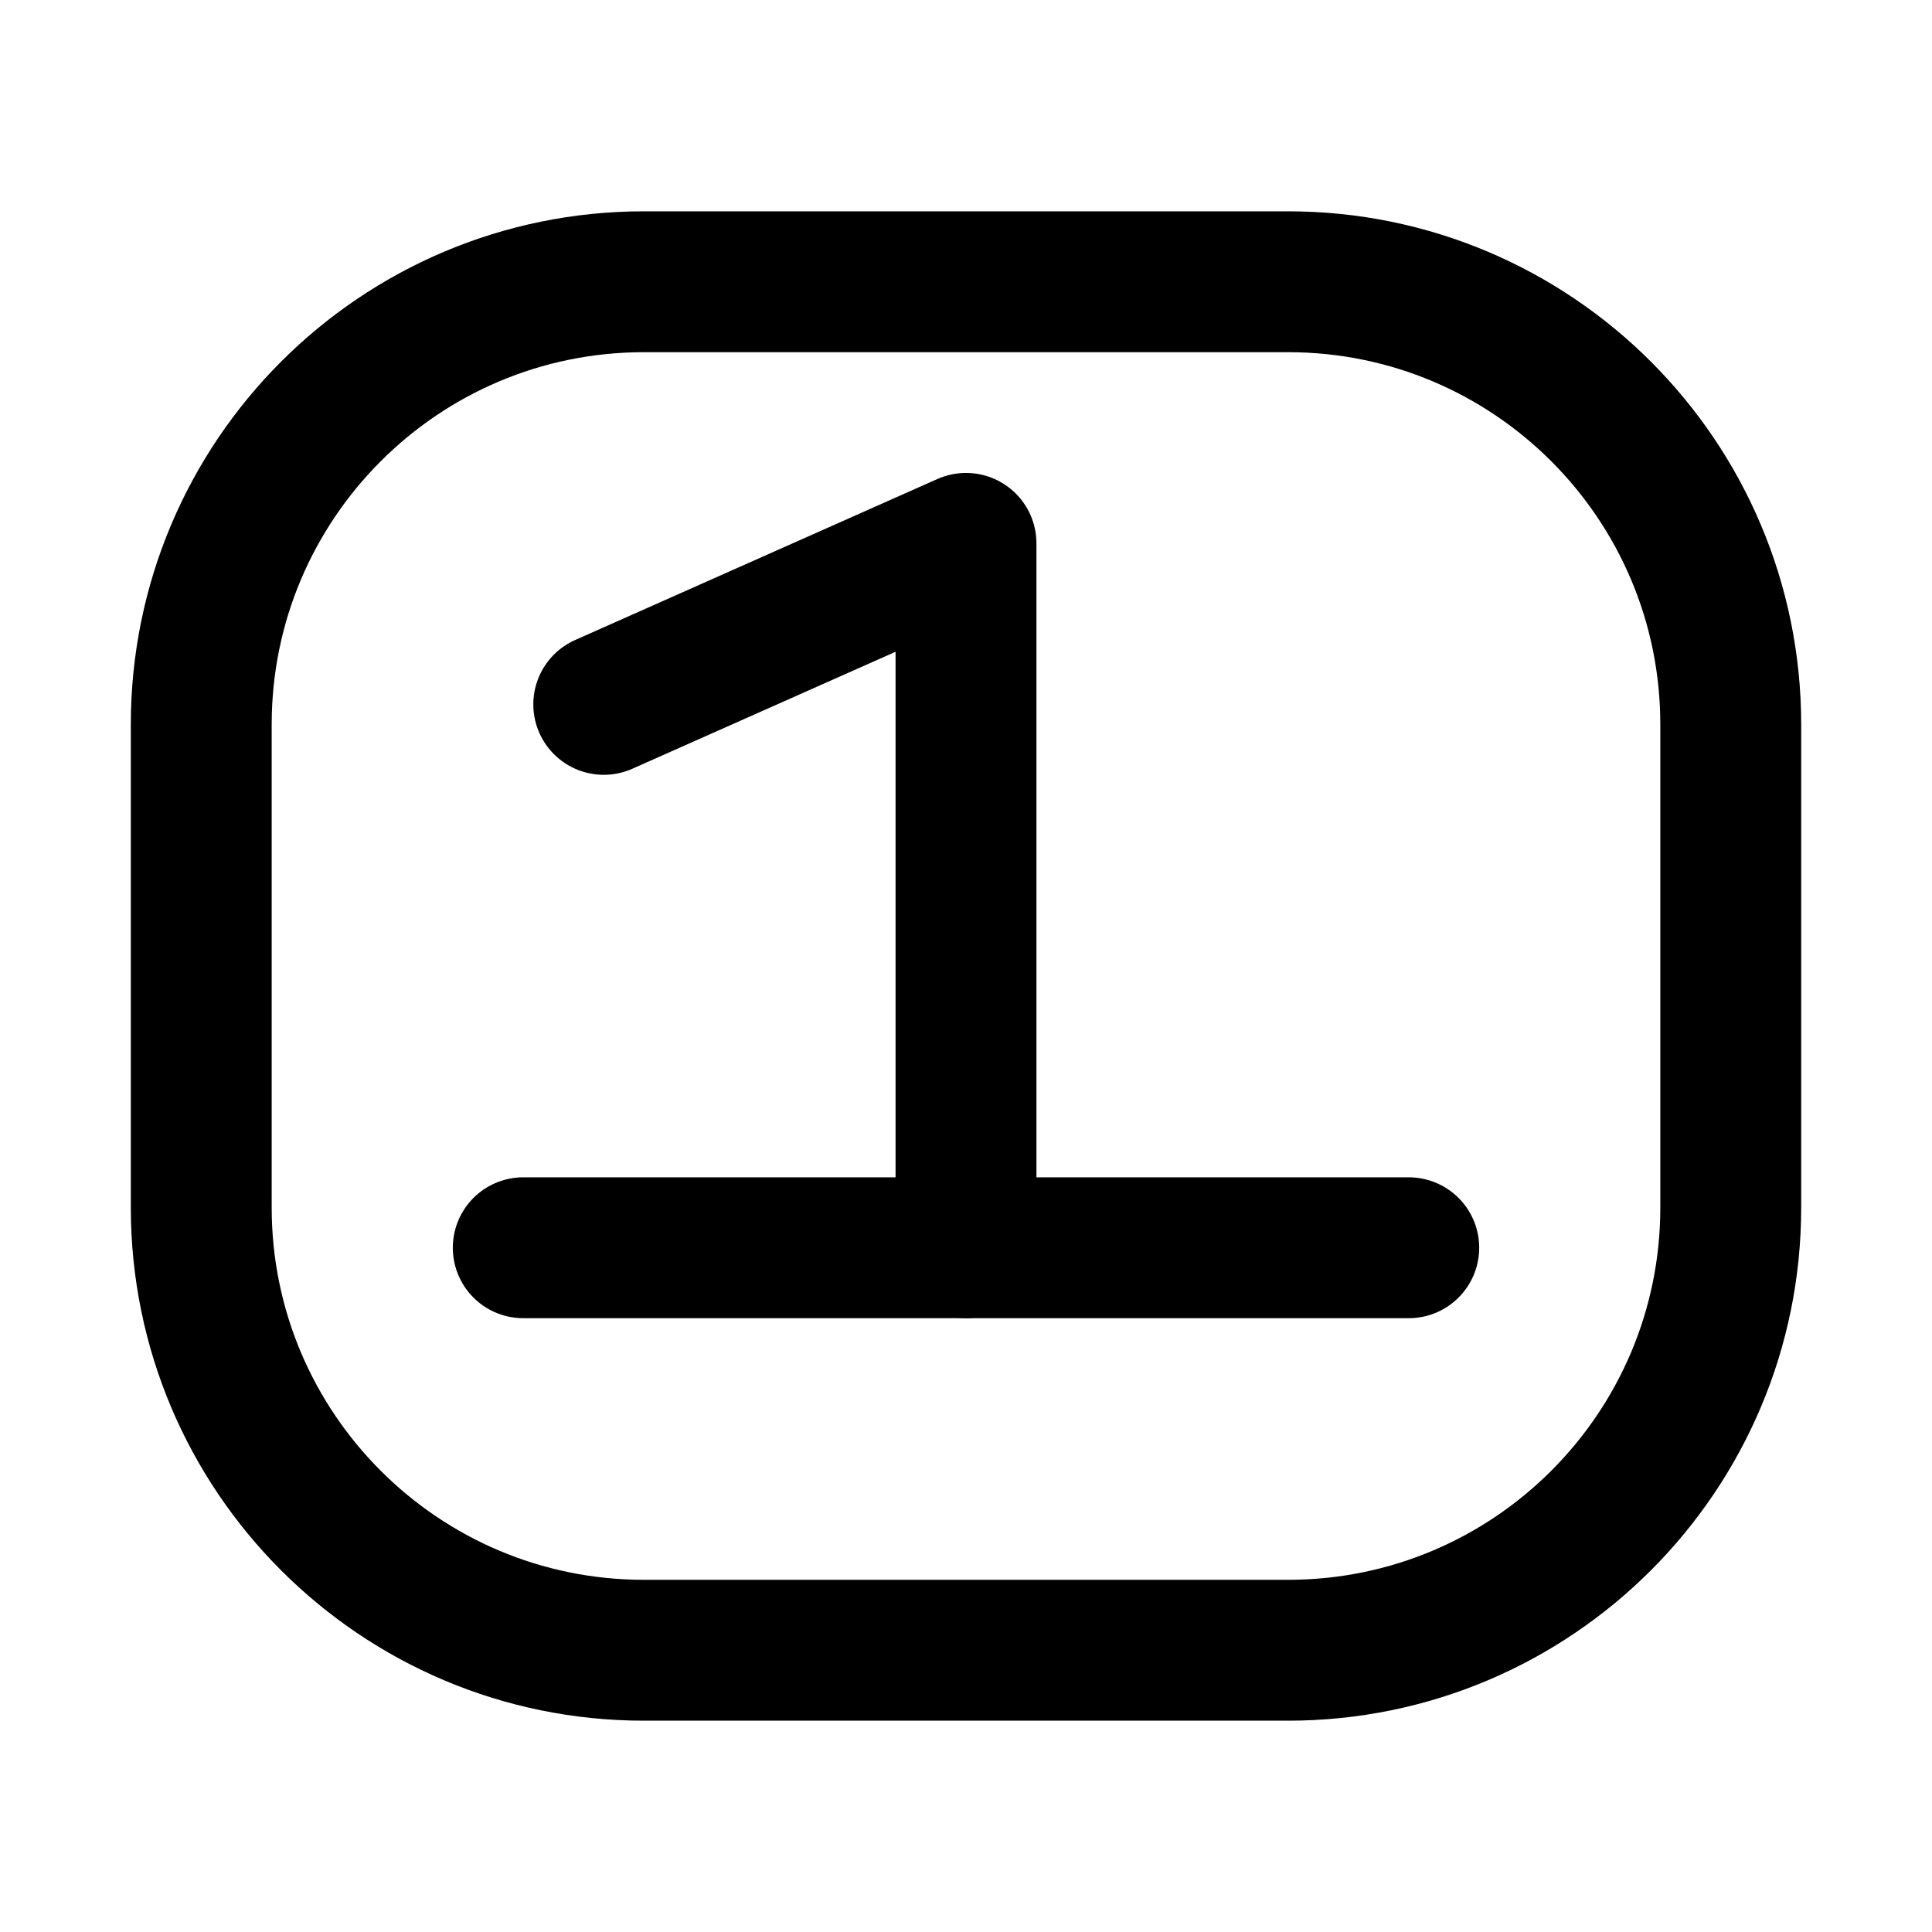
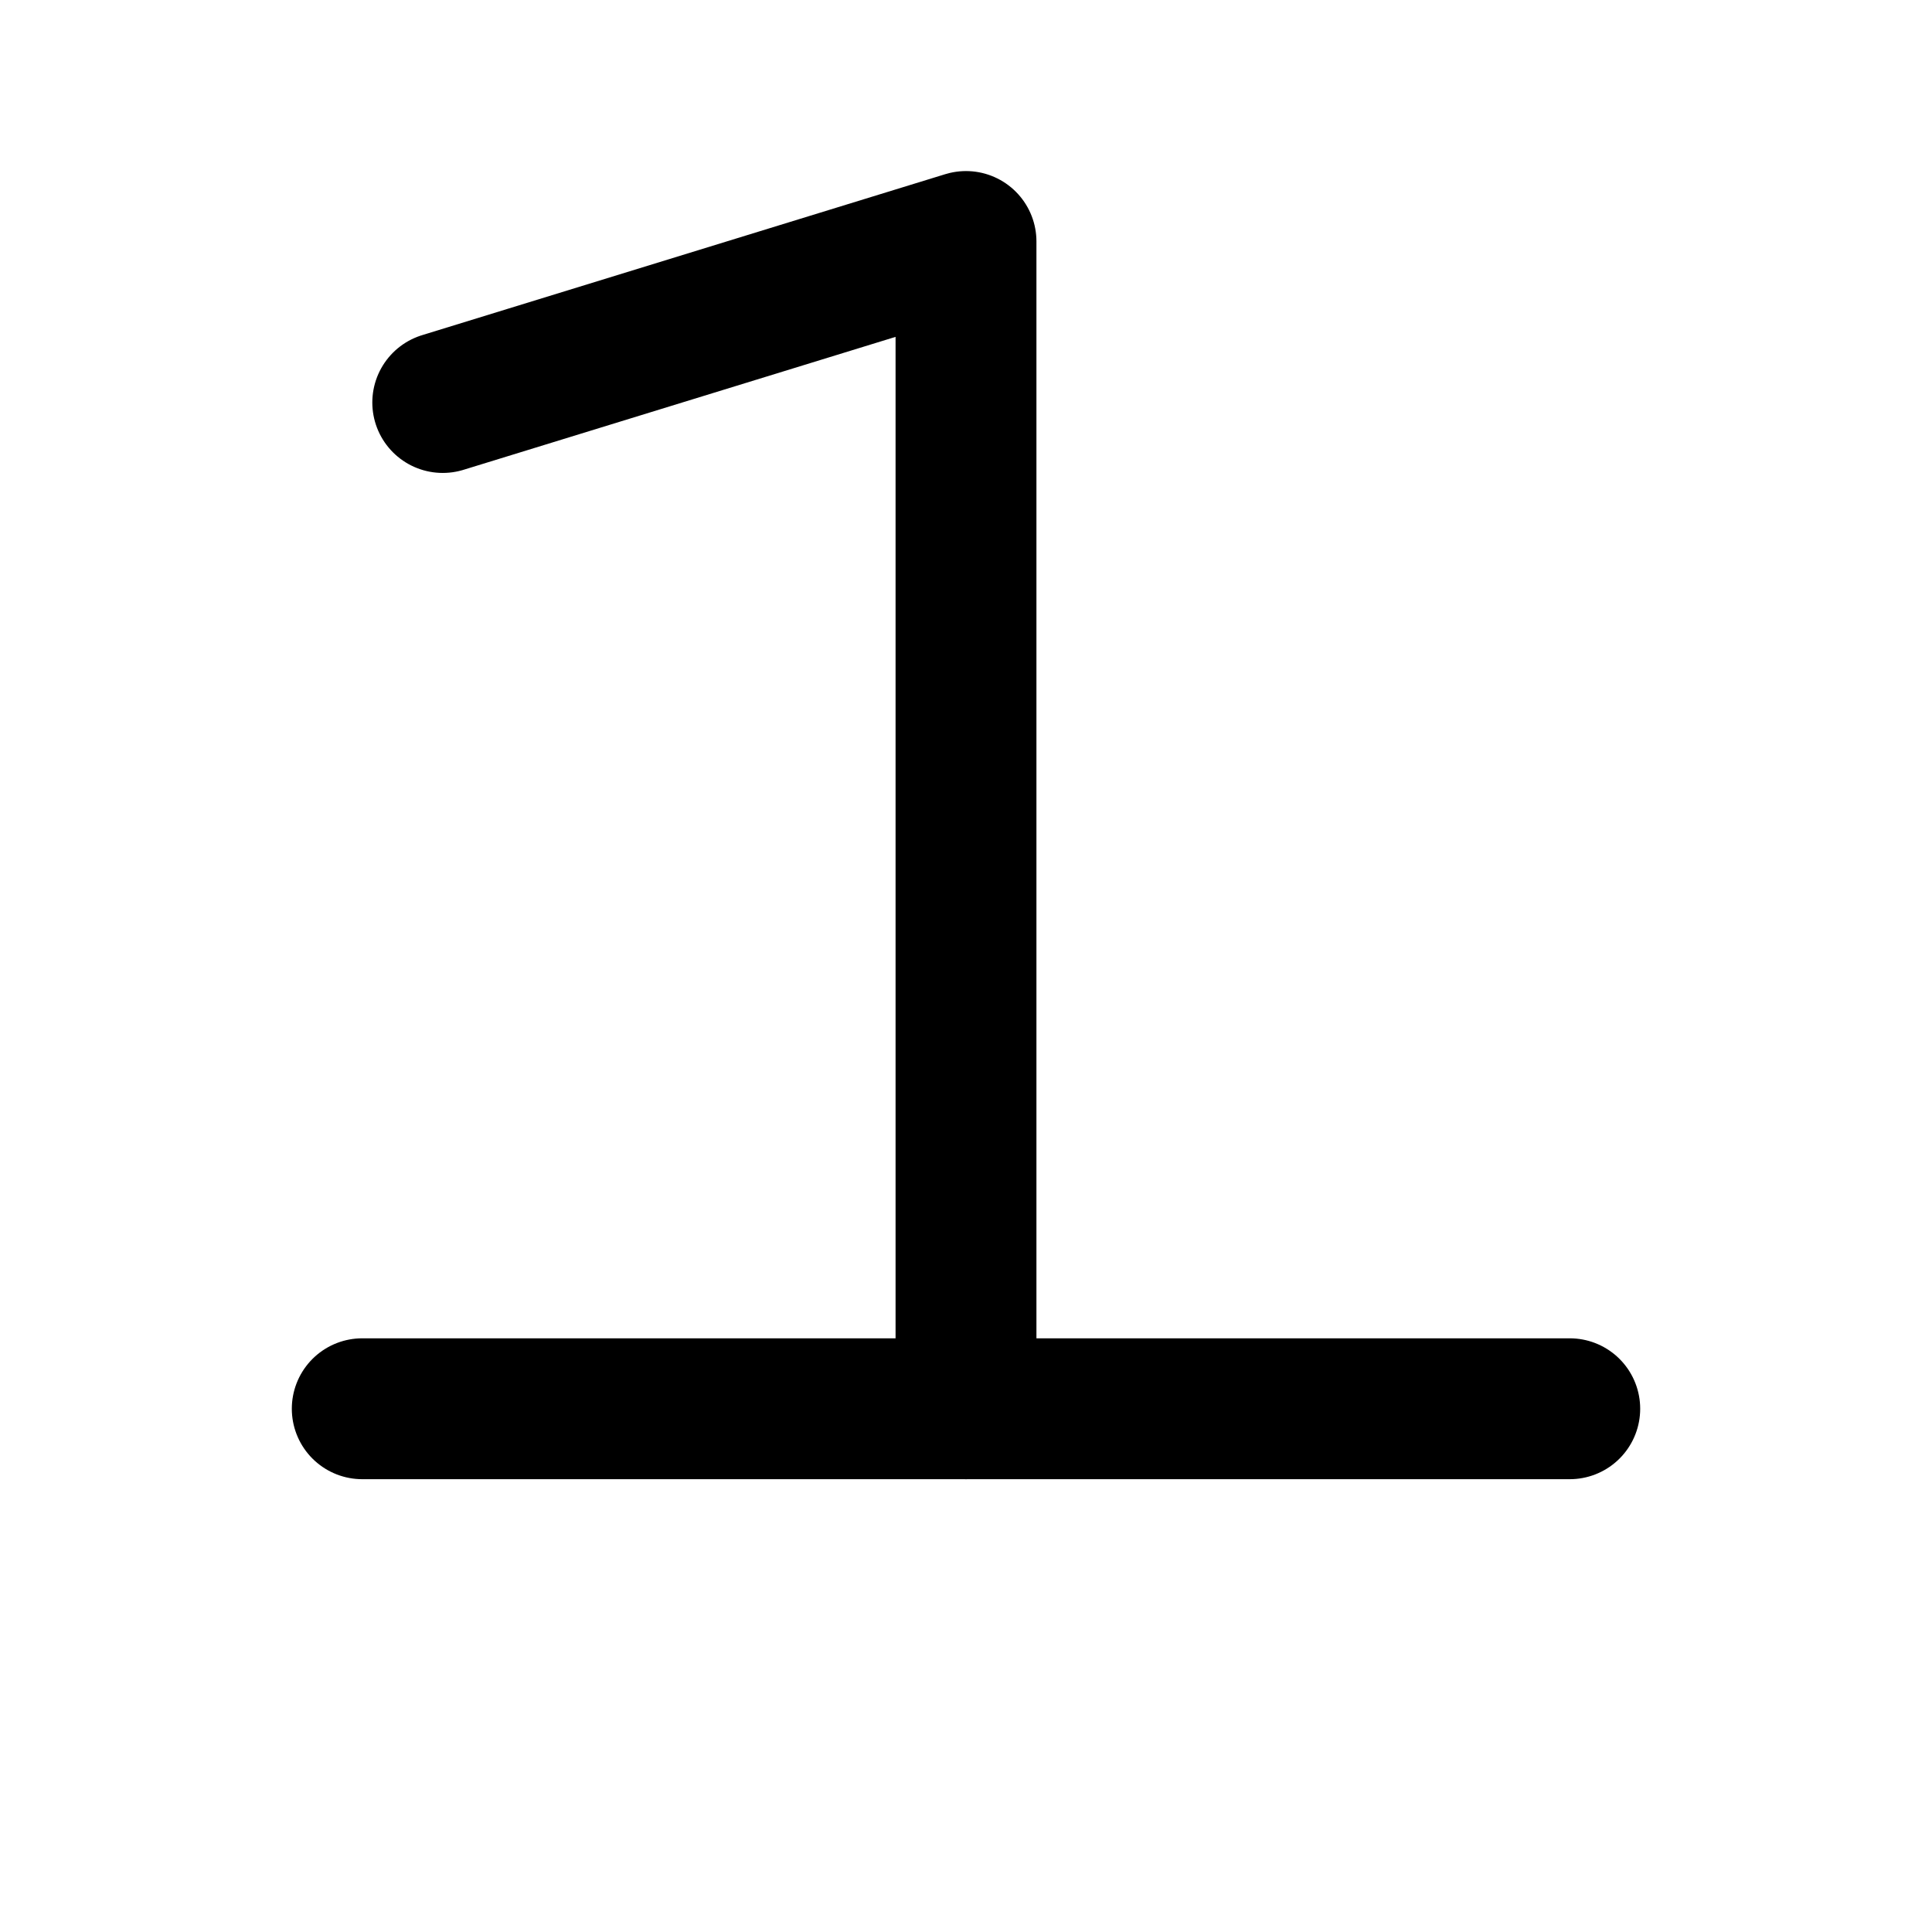
<svg xmlns="http://www.w3.org/2000/svg" viewBox="0 0 24 24" fill="none" stroke="currentColor" stroke-width="1.75" stroke-linecap="round" stroke-linejoin="round">
-   <path d="M2.5 9 A5.5 5.5 0 0 1 8 3.5 L16 3.5 A5.5 5.5 0 0 1 21.5 9 L21.5 15 A5.5 5.5 0 0 1 16 20.5 L8 20.5 A5.5 5.5 0 0 1 2.5 15 Z" />
-   <path d="M7.5 8.75 L12 6.75 L12 15.5" />
-   <path d="M6.5 15.5 L17.5 15.5" />
+   <path d="M5.5 5 L12 3 L12 17.5" />
+   <path d="M4.5 17.5 L19.5 17.5" />
</svg>
